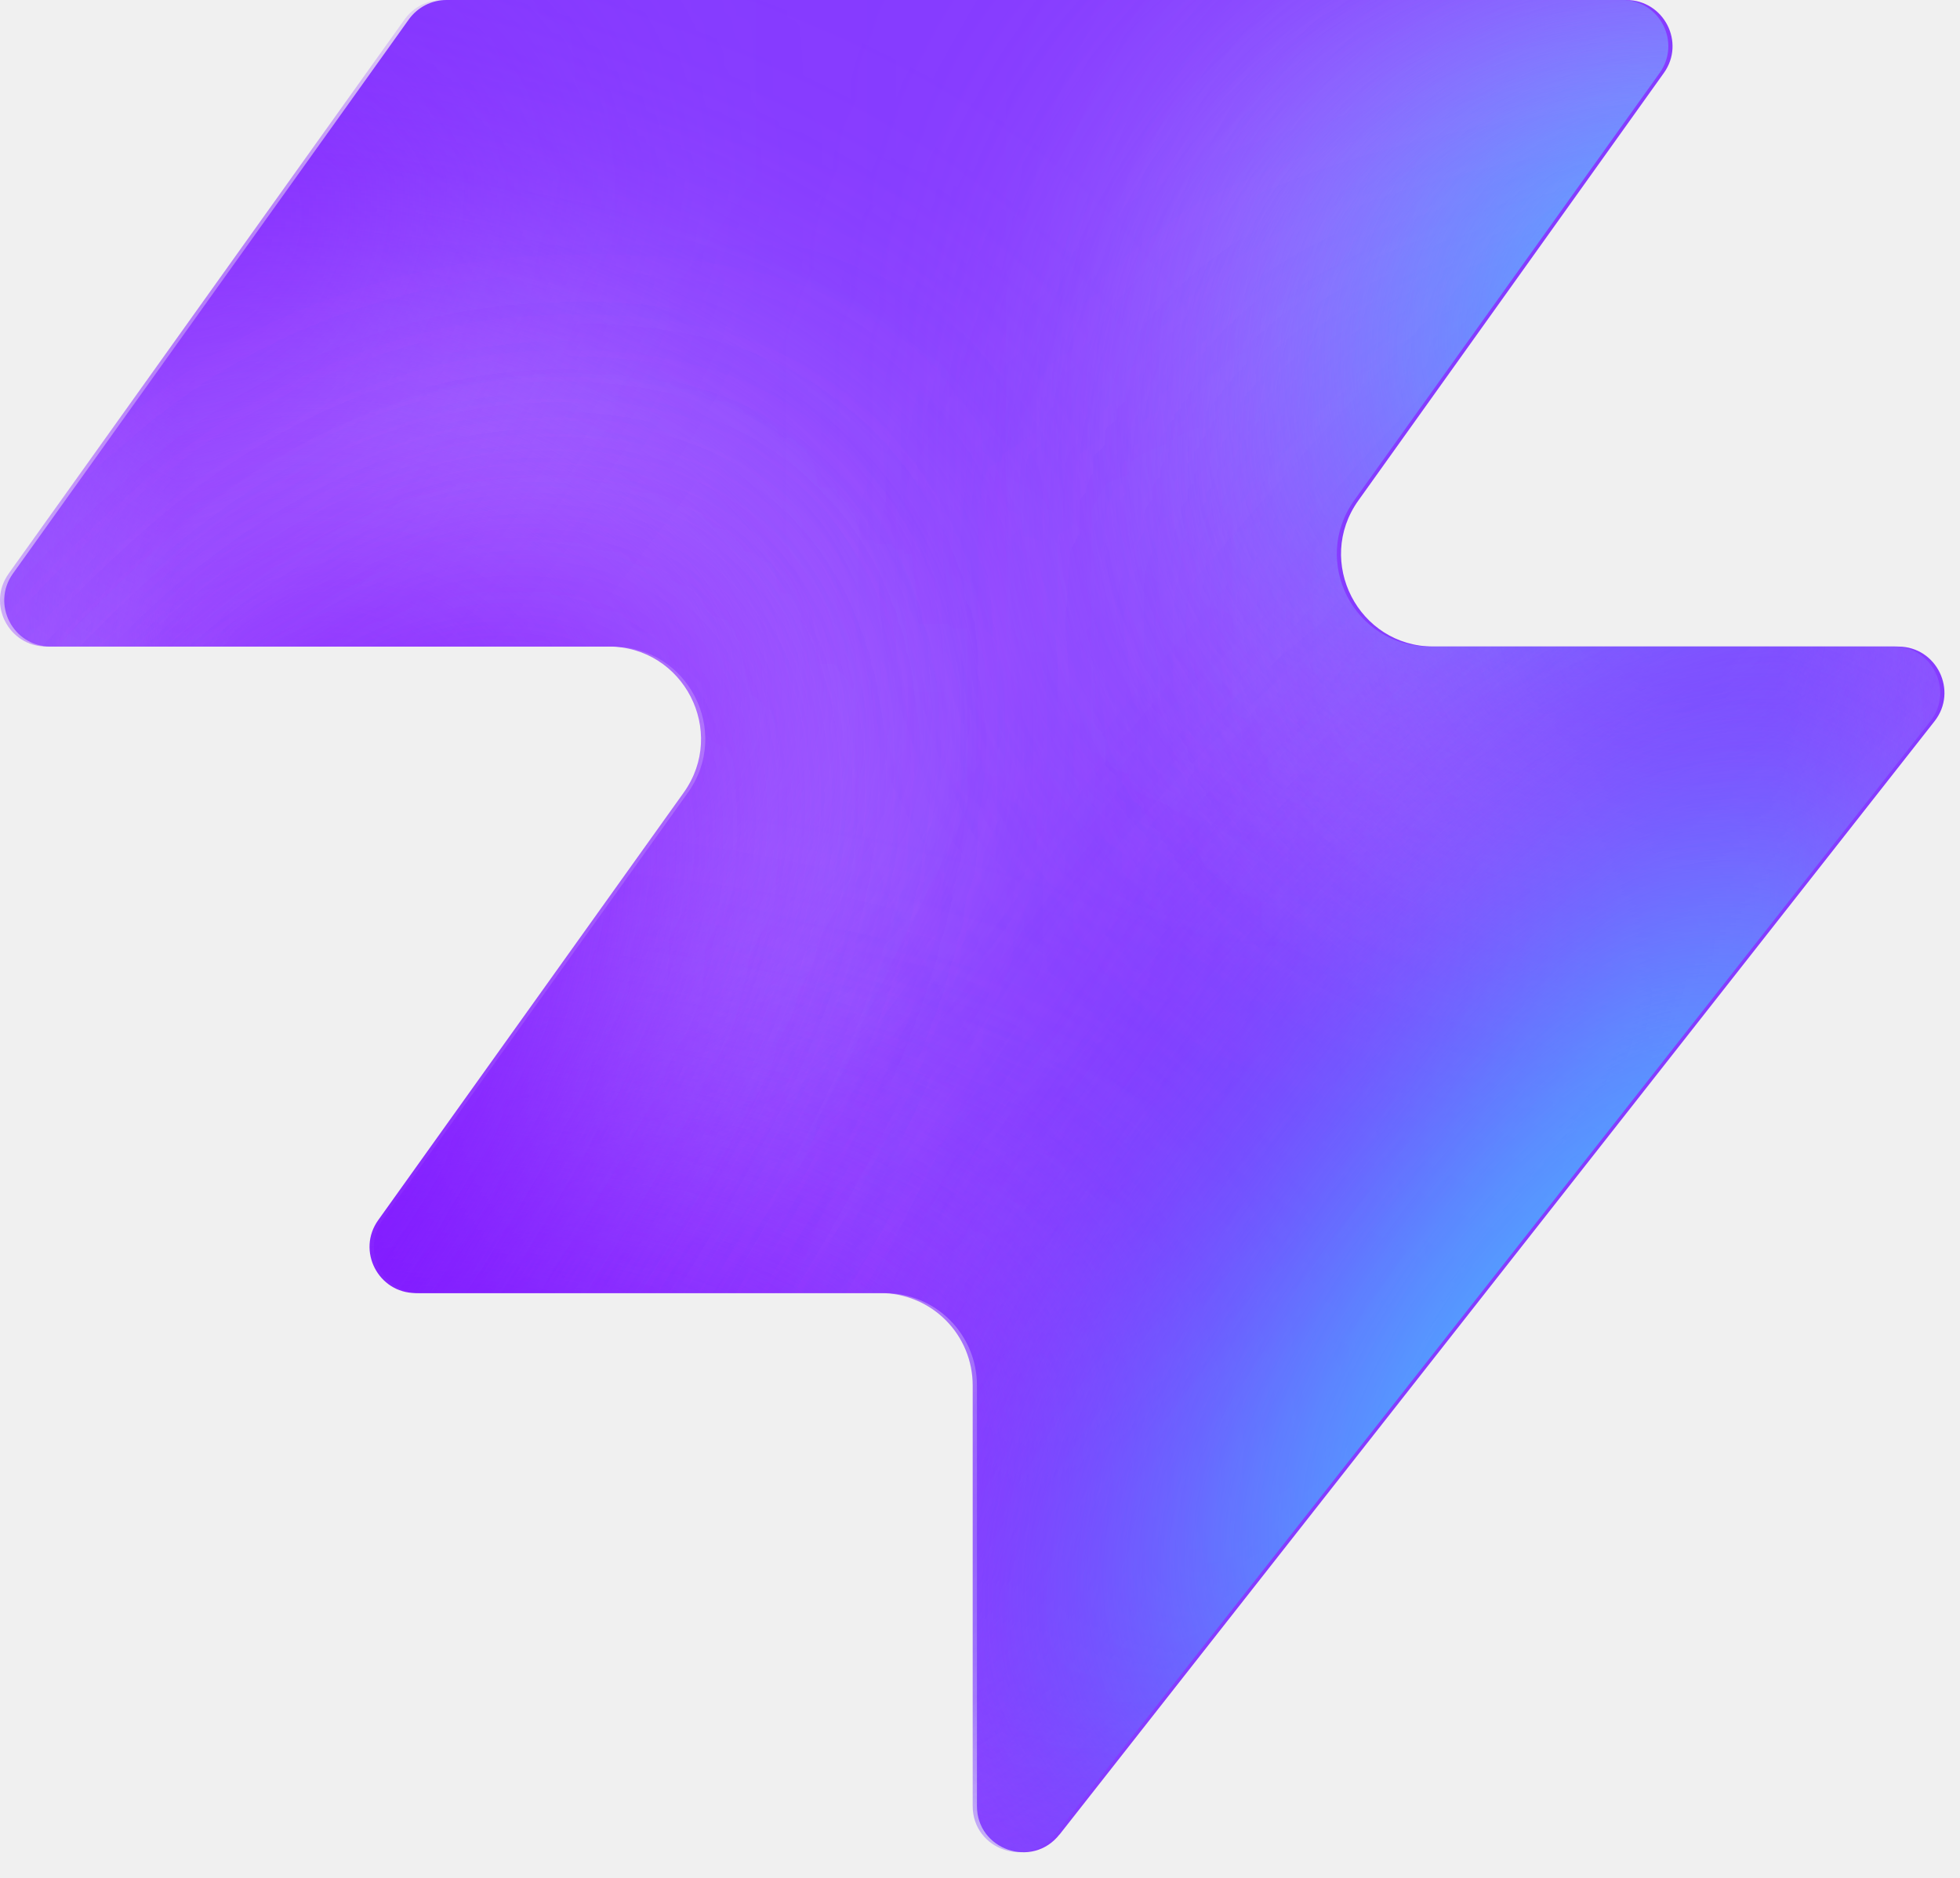
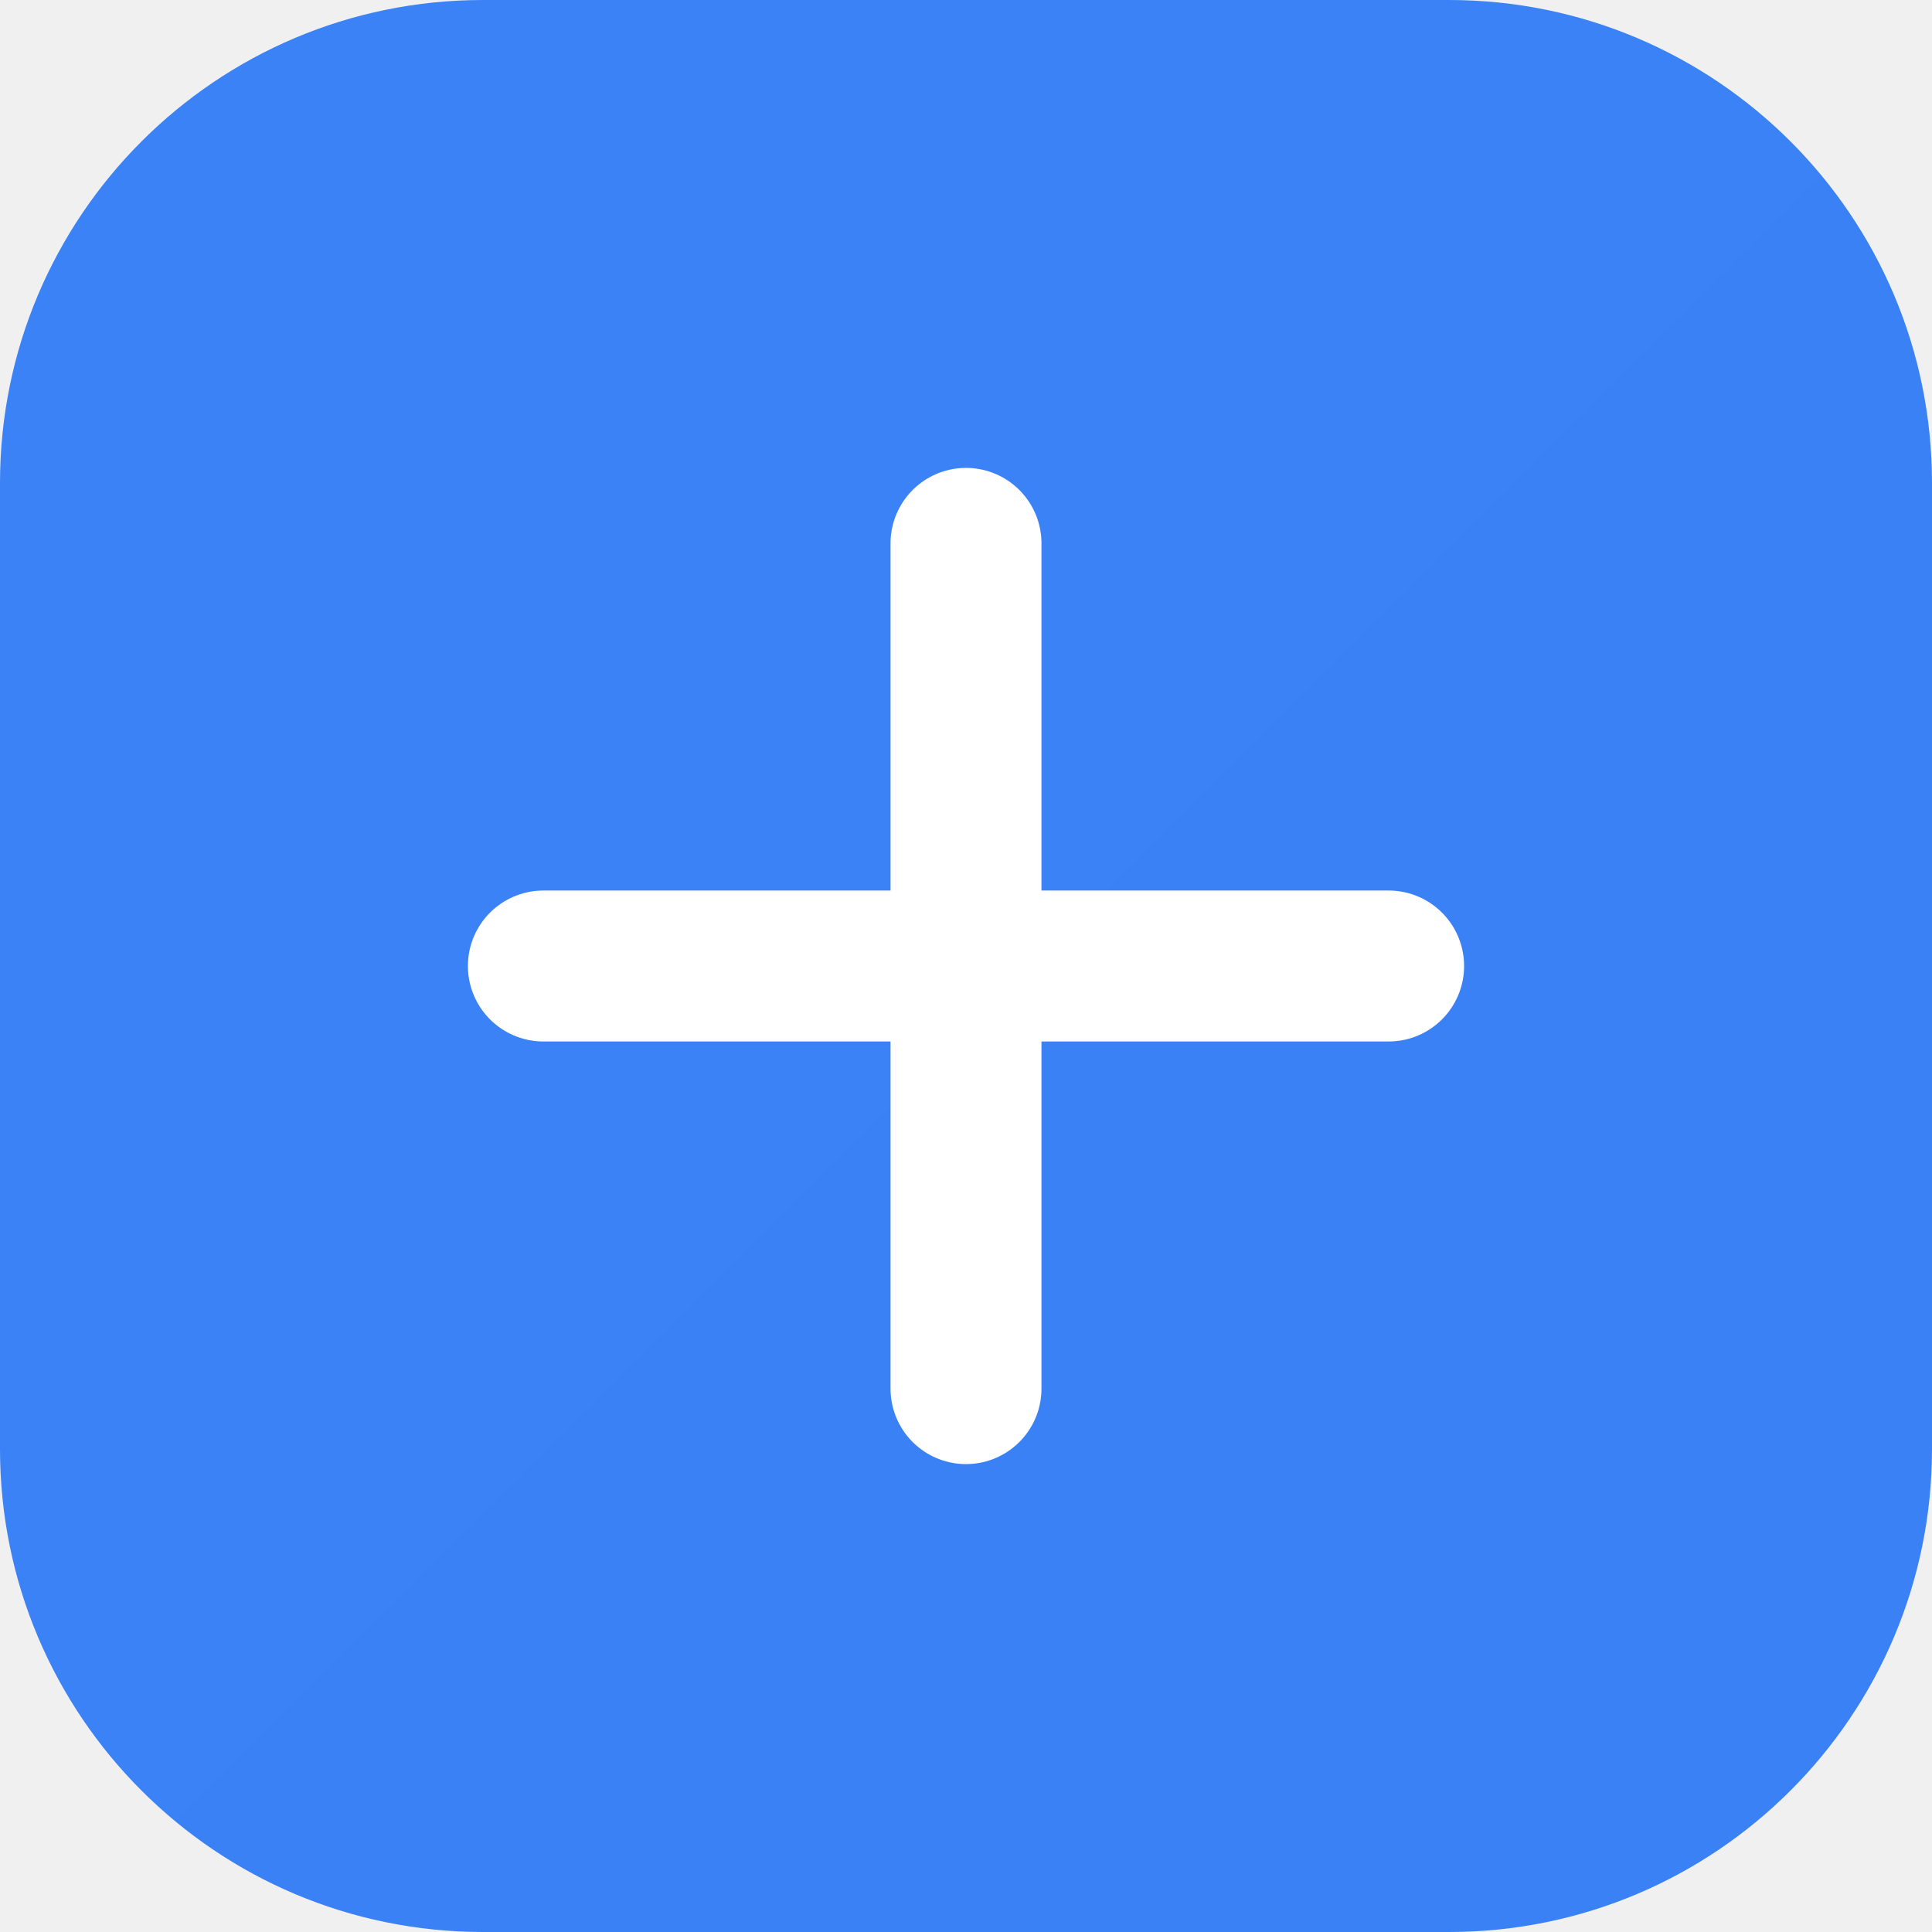
- <svg xmlns="http://www.w3.org/2000/svg" width="48" height="46" fill="none" viewBox="0 0 48 46">
-   <path fill="#863bff" d="M25.946 44.938c-.664.845-2.021.375-2.021-.698V33.937a2.26 2.26 0 0 0-2.262-2.262H10.287c-.92 0-1.456-1.04-.92-1.788l7.48-10.471c1.07-1.497 0-3.578-1.842-3.578H1.237c-.92 0-1.456-1.04-.92-1.788L10.013.474c.214-.297.556-.474.92-.474h28.894c.92 0 1.456 1.04.92 1.788l-7.48 10.471c-1.07 1.498 0 3.579 1.842 3.579h11.377c.943 0 1.473 1.088.89 1.83L25.947 44.94z" style="fill:#863bff;fill:color(display-p3 .525 .23 1);fill-opacity:1" />
-   <mask id="a" width="48" height="46" x="0" y="0" maskUnits="userSpaceOnUse" style="mask-type:alpha">
-     <path fill="#000" d="M25.842 44.938c-.664.844-2.021.375-2.021-.698V33.937a2.26 2.26 0 0 0-2.262-2.262H10.183c-.92 0-1.456-1.04-.92-1.788l7.48-10.471c1.07-1.498 0-3.579-1.842-3.579H1.133c-.92 0-1.456-1.04-.92-1.787L9.91.473c.214-.297.556-.474.92-.474h28.894c.92 0 1.456 1.04.92 1.788l-7.48 10.471c-1.07 1.498 0 3.578 1.842 3.578h11.377c.943 0 1.473 1.088.89 1.832L25.843 44.94z" style="fill:#000;fill-opacity:1" />
-   </mask>
-   <g mask="url(#a)">
-     <g filter="url(#b)">
-       <ellipse cx="5.508" cy="14.704" fill="#ede6ff" rx="5.508" ry="14.704" style="fill:#ede6ff;fill:color(display-p3 .927 .903 1);fill-opacity:1" transform="matrix(.00324 1 1 -.00324 -4.47 31.516)" />
-     </g>
-     <g filter="url(#c)">
-       <ellipse cx="10.399" cy="29.851" fill="#ede6ff" rx="10.399" ry="29.851" style="fill:#ede6ff;fill:color(display-p3 .927 .903 1);fill-opacity:1" transform="matrix(.00324 1 1 -.00324 -39.328 7.883)" />
-     </g>
-     <g filter="url(#d)">
-       <ellipse cx="5.508" cy="30.487" fill="#7e14ff" rx="5.508" ry="30.487" style="fill:#7e14ff;fill:color(display-p3 .492 .077 1);fill-opacity:1" transform="rotate(89.814 -25.913 -14.639)scale(1 -1)" />
-     </g>
-     <g filter="url(#e)">
-       <ellipse cx="5.508" cy="30.599" fill="#7e14ff" rx="5.508" ry="30.599" style="fill:#7e14ff;fill:color(display-p3 .492 .077 1);fill-opacity:1" transform="rotate(89.814 -32.644 -3.334)scale(1 -1)" />
-     </g>
-     <g filter="url(#f)">
-       <ellipse cx="5.508" cy="30.599" fill="#7e14ff" rx="5.508" ry="30.599" style="fill:#7e14ff;fill:color(display-p3 .492 .077 1);fill-opacity:1" transform="matrix(.00324 1 1 -.00324 -34.34 30.47)" />
-     </g>
-     <g filter="url(#g)">
-       <ellipse cx="14.072" cy="22.078" fill="#ede6ff" rx="14.072" ry="22.078" style="fill:#ede6ff;fill:color(display-p3 .927 .903 1);fill-opacity:1" transform="rotate(93.35 24.506 48.493)scale(-1 1)" />
-     </g>
-     <g filter="url(#h)">
-       <ellipse cx="3.47" cy="21.501" fill="#7e14ff" rx="3.47" ry="21.501" style="fill:#7e14ff;fill:color(display-p3 .492 .077 1);fill-opacity:1" transform="rotate(89.009 28.708 47.59)scale(-1 1)" />
-     </g>
-     <g filter="url(#i)">
-       <ellipse cx="3.47" cy="21.501" fill="#7e14ff" rx="3.47" ry="21.501" style="fill:#7e14ff;fill:color(display-p3 .492 .077 1);fill-opacity:1" transform="rotate(89.009 28.708 47.59)scale(-1 1)" />
-     </g>
-     <g filter="url(#j)">
-       <ellipse cx=".387" cy="8.972" fill="#7e14ff" rx="4.407" ry="29.108" style="fill:#7e14ff;fill:color(display-p3 .492 .077 1);fill-opacity:1" transform="rotate(39.51 .387 8.972)" />
-     </g>
-     <g filter="url(#k)">
-       <ellipse cx="47.523" cy="-6.092" fill="#7e14ff" rx="4.407" ry="29.108" style="fill:#7e14ff;fill:color(display-p3 .492 .077 1);fill-opacity:1" transform="rotate(37.892 47.523 -6.092)" />
-     </g>
-     <g filter="url(#l)">
-       <ellipse cx="41.412" cy="6.333" fill="#47bfff" rx="5.971" ry="9.665" style="fill:#47bfff;fill:color(display-p3 .28 .748 1);fill-opacity:1" transform="rotate(37.892 41.412 6.333)" />
-     </g>
-     <g filter="url(#m)">
-       <ellipse cx="-1.879" cy="38.332" fill="#7e14ff" rx="4.407" ry="29.108" style="fill:#7e14ff;fill:color(display-p3 .492 .077 1);fill-opacity:1" transform="rotate(37.892 -1.88 38.332)" />
-     </g>
-     <g filter="url(#n)">
-       <ellipse cx="-1.879" cy="38.332" fill="#7e14ff" rx="4.407" ry="29.108" style="fill:#7e14ff;fill:color(display-p3 .492 .077 1);fill-opacity:1" transform="rotate(37.892 -1.88 38.332)" />
-     </g>
-     <g filter="url(#o)">
-       <ellipse cx="35.651" cy="29.907" fill="#7e14ff" rx="4.407" ry="29.108" style="fill:#7e14ff;fill:color(display-p3 .492 .077 1);fill-opacity:1" transform="rotate(37.892 35.651 29.907)" />
-     </g>
-     <g filter="url(#p)">
-       <ellipse cx="38.418" cy="32.4" fill="#47bfff" rx="5.971" ry="15.297" style="fill:#47bfff;fill:color(display-p3 .28 .748 1);fill-opacity:1" transform="rotate(37.892 38.418 32.4)" />
-     </g>
-   </g>
+ <svg xmlns="http://www.w3.org/2000/svg" viewBox="0 0 32 32" fill="none">
+   <rect width="32" height="32" rx="8" fill="url(#grad)" />
+   <path d="M9 16h14M16 9v14" stroke="white" stroke-width="2.5" stroke-linecap="round" />
  <defs>
-     <filter id="b" width="60.045" height="41.654" x="-19.77" y="16.149" color-interpolation-filters="sRGB" filterUnits="userSpaceOnUse">
-       <feFlood flood-opacity="0" result="BackgroundImageFix" />
-       <feBlend in="SourceGraphic" in2="BackgroundImageFix" result="shape" />
-       <feGaussianBlur result="effect1_foregroundBlur_2002_17158" stdDeviation="7.659" />
-     </filter>
-     <filter id="c" width="90.34" height="51.437" x="-54.613" y="-7.533" color-interpolation-filters="sRGB" filterUnits="userSpaceOnUse">
-       <feFlood flood-opacity="0" result="BackgroundImageFix" />
-       <feBlend in="SourceGraphic" in2="BackgroundImageFix" result="shape" />
-       <feGaussianBlur result="effect1_foregroundBlur_2002_17158" stdDeviation="7.659" />
-     </filter>
-     <filter id="d" width="79.355" height="29.4" x="-49.64" y="2.03" color-interpolation-filters="sRGB" filterUnits="userSpaceOnUse">
-       <feFlood flood-opacity="0" result="BackgroundImageFix" />
-       <feBlend in="SourceGraphic" in2="BackgroundImageFix" result="shape" />
-       <feGaussianBlur result="effect1_foregroundBlur_2002_17158" stdDeviation="4.596" />
-     </filter>
-     <filter id="e" width="79.579" height="29.4" x="-45.045" y="20.029" color-interpolation-filters="sRGB" filterUnits="userSpaceOnUse">
-       <feFlood flood-opacity="0" result="BackgroundImageFix" />
-       <feBlend in="SourceGraphic" in2="BackgroundImageFix" result="shape" />
-       <feGaussianBlur result="effect1_foregroundBlur_2002_17158" stdDeviation="4.596" />
-     </filter>
-     <filter id="f" width="79.579" height="29.4" x="-43.513" y="21.178" color-interpolation-filters="sRGB" filterUnits="userSpaceOnUse">
-       <feFlood flood-opacity="0" result="BackgroundImageFix" />
-       <feBlend in="SourceGraphic" in2="BackgroundImageFix" result="shape" />
-       <feGaussianBlur result="effect1_foregroundBlur_2002_17158" stdDeviation="4.596" />
-     </filter>
-     <filter id="g" width="74.749" height="58.852" x="15.756" y="-17.901" color-interpolation-filters="sRGB" filterUnits="userSpaceOnUse">
-       <feFlood flood-opacity="0" result="BackgroundImageFix" />
-       <feBlend in="SourceGraphic" in2="BackgroundImageFix" result="shape" />
-       <feGaussianBlur result="effect1_foregroundBlur_2002_17158" stdDeviation="7.659" />
-     </filter>
-     <filter id="h" width="61.377" height="25.362" x="23.548" y="2.284" color-interpolation-filters="sRGB" filterUnits="userSpaceOnUse">
-       <feFlood flood-opacity="0" result="BackgroundImageFix" />
-       <feBlend in="SourceGraphic" in2="BackgroundImageFix" result="shape" />
-       <feGaussianBlur result="effect1_foregroundBlur_2002_17158" stdDeviation="4.596" />
-     </filter>
-     <filter id="i" width="61.377" height="25.362" x="23.548" y="2.284" color-interpolation-filters="sRGB" filterUnits="userSpaceOnUse">
-       <feFlood flood-opacity="0" result="BackgroundImageFix" />
-       <feBlend in="SourceGraphic" in2="BackgroundImageFix" result="shape" />
-       <feGaussianBlur result="effect1_foregroundBlur_2002_17158" stdDeviation="4.596" />
-     </filter>
-     <filter id="j" width="56.045" height="63.649" x="-27.636" y="-22.853" color-interpolation-filters="sRGB" filterUnits="userSpaceOnUse">
-       <feFlood flood-opacity="0" result="BackgroundImageFix" />
-       <feBlend in="SourceGraphic" in2="BackgroundImageFix" result="shape" />
-       <feGaussianBlur result="effect1_foregroundBlur_2002_17158" stdDeviation="4.596" />
-     </filter>
-     <filter id="k" width="54.814" height="64.646" x="20.116" y="-38.415" color-interpolation-filters="sRGB" filterUnits="userSpaceOnUse">
-       <feFlood flood-opacity="0" result="BackgroundImageFix" />
-       <feBlend in="SourceGraphic" in2="BackgroundImageFix" result="shape" />
-       <feGaussianBlur result="effect1_foregroundBlur_2002_17158" stdDeviation="4.596" />
-     </filter>
-     <filter id="l" width="33.541" height="35.313" x="24.641" y="-11.323" color-interpolation-filters="sRGB" filterUnits="userSpaceOnUse">
-       <feFlood flood-opacity="0" result="BackgroundImageFix" />
-       <feBlend in="SourceGraphic" in2="BackgroundImageFix" result="shape" />
-       <feGaussianBlur result="effect1_foregroundBlur_2002_17158" stdDeviation="4.596" />
-     </filter>
-     <filter id="m" width="54.814" height="64.646" x="-29.286" y="6.009" color-interpolation-filters="sRGB" filterUnits="userSpaceOnUse">
-       <feFlood flood-opacity="0" result="BackgroundImageFix" />
-       <feBlend in="SourceGraphic" in2="BackgroundImageFix" result="shape" />
-       <feGaussianBlur result="effect1_foregroundBlur_2002_17158" stdDeviation="4.596" />
-     </filter>
-     <filter id="n" width="54.814" height="64.646" x="-29.286" y="6.009" color-interpolation-filters="sRGB" filterUnits="userSpaceOnUse">
-       <feFlood flood-opacity="0" result="BackgroundImageFix" />
-       <feBlend in="SourceGraphic" in2="BackgroundImageFix" result="shape" />
-       <feGaussianBlur result="effect1_foregroundBlur_2002_17158" stdDeviation="4.596" />
-     </filter>
-     <filter id="o" width="54.814" height="64.646" x="8.244" y="-2.416" color-interpolation-filters="sRGB" filterUnits="userSpaceOnUse">
-       <feFlood flood-opacity="0" result="BackgroundImageFix" />
-       <feBlend in="SourceGraphic" in2="BackgroundImageFix" result="shape" />
-       <feGaussianBlur result="effect1_foregroundBlur_2002_17158" stdDeviation="4.596" />
-     </filter>
-     <filter id="p" width="39.409" height="43.623" x="18.713" y="10.588" color-interpolation-filters="sRGB" filterUnits="userSpaceOnUse">
-       <feFlood flood-opacity="0" result="BackgroundImageFix" />
-       <feBlend in="SourceGraphic" in2="BackgroundImageFix" result="shape" />
-       <feGaussianBlur result="effect1_foregroundBlur_2002_17158" stdDeviation="4.596" />
-     </filter>
+     <linearGradient id="grad" x1="0" y1="0" x2="32" y2="32">
+       <stop offset="0%" stop-color="#3b82f6" />
+       <stop offset="100%" stop-color="#2563eb" />
+     </linearGradient>
  </defs>
</svg>
